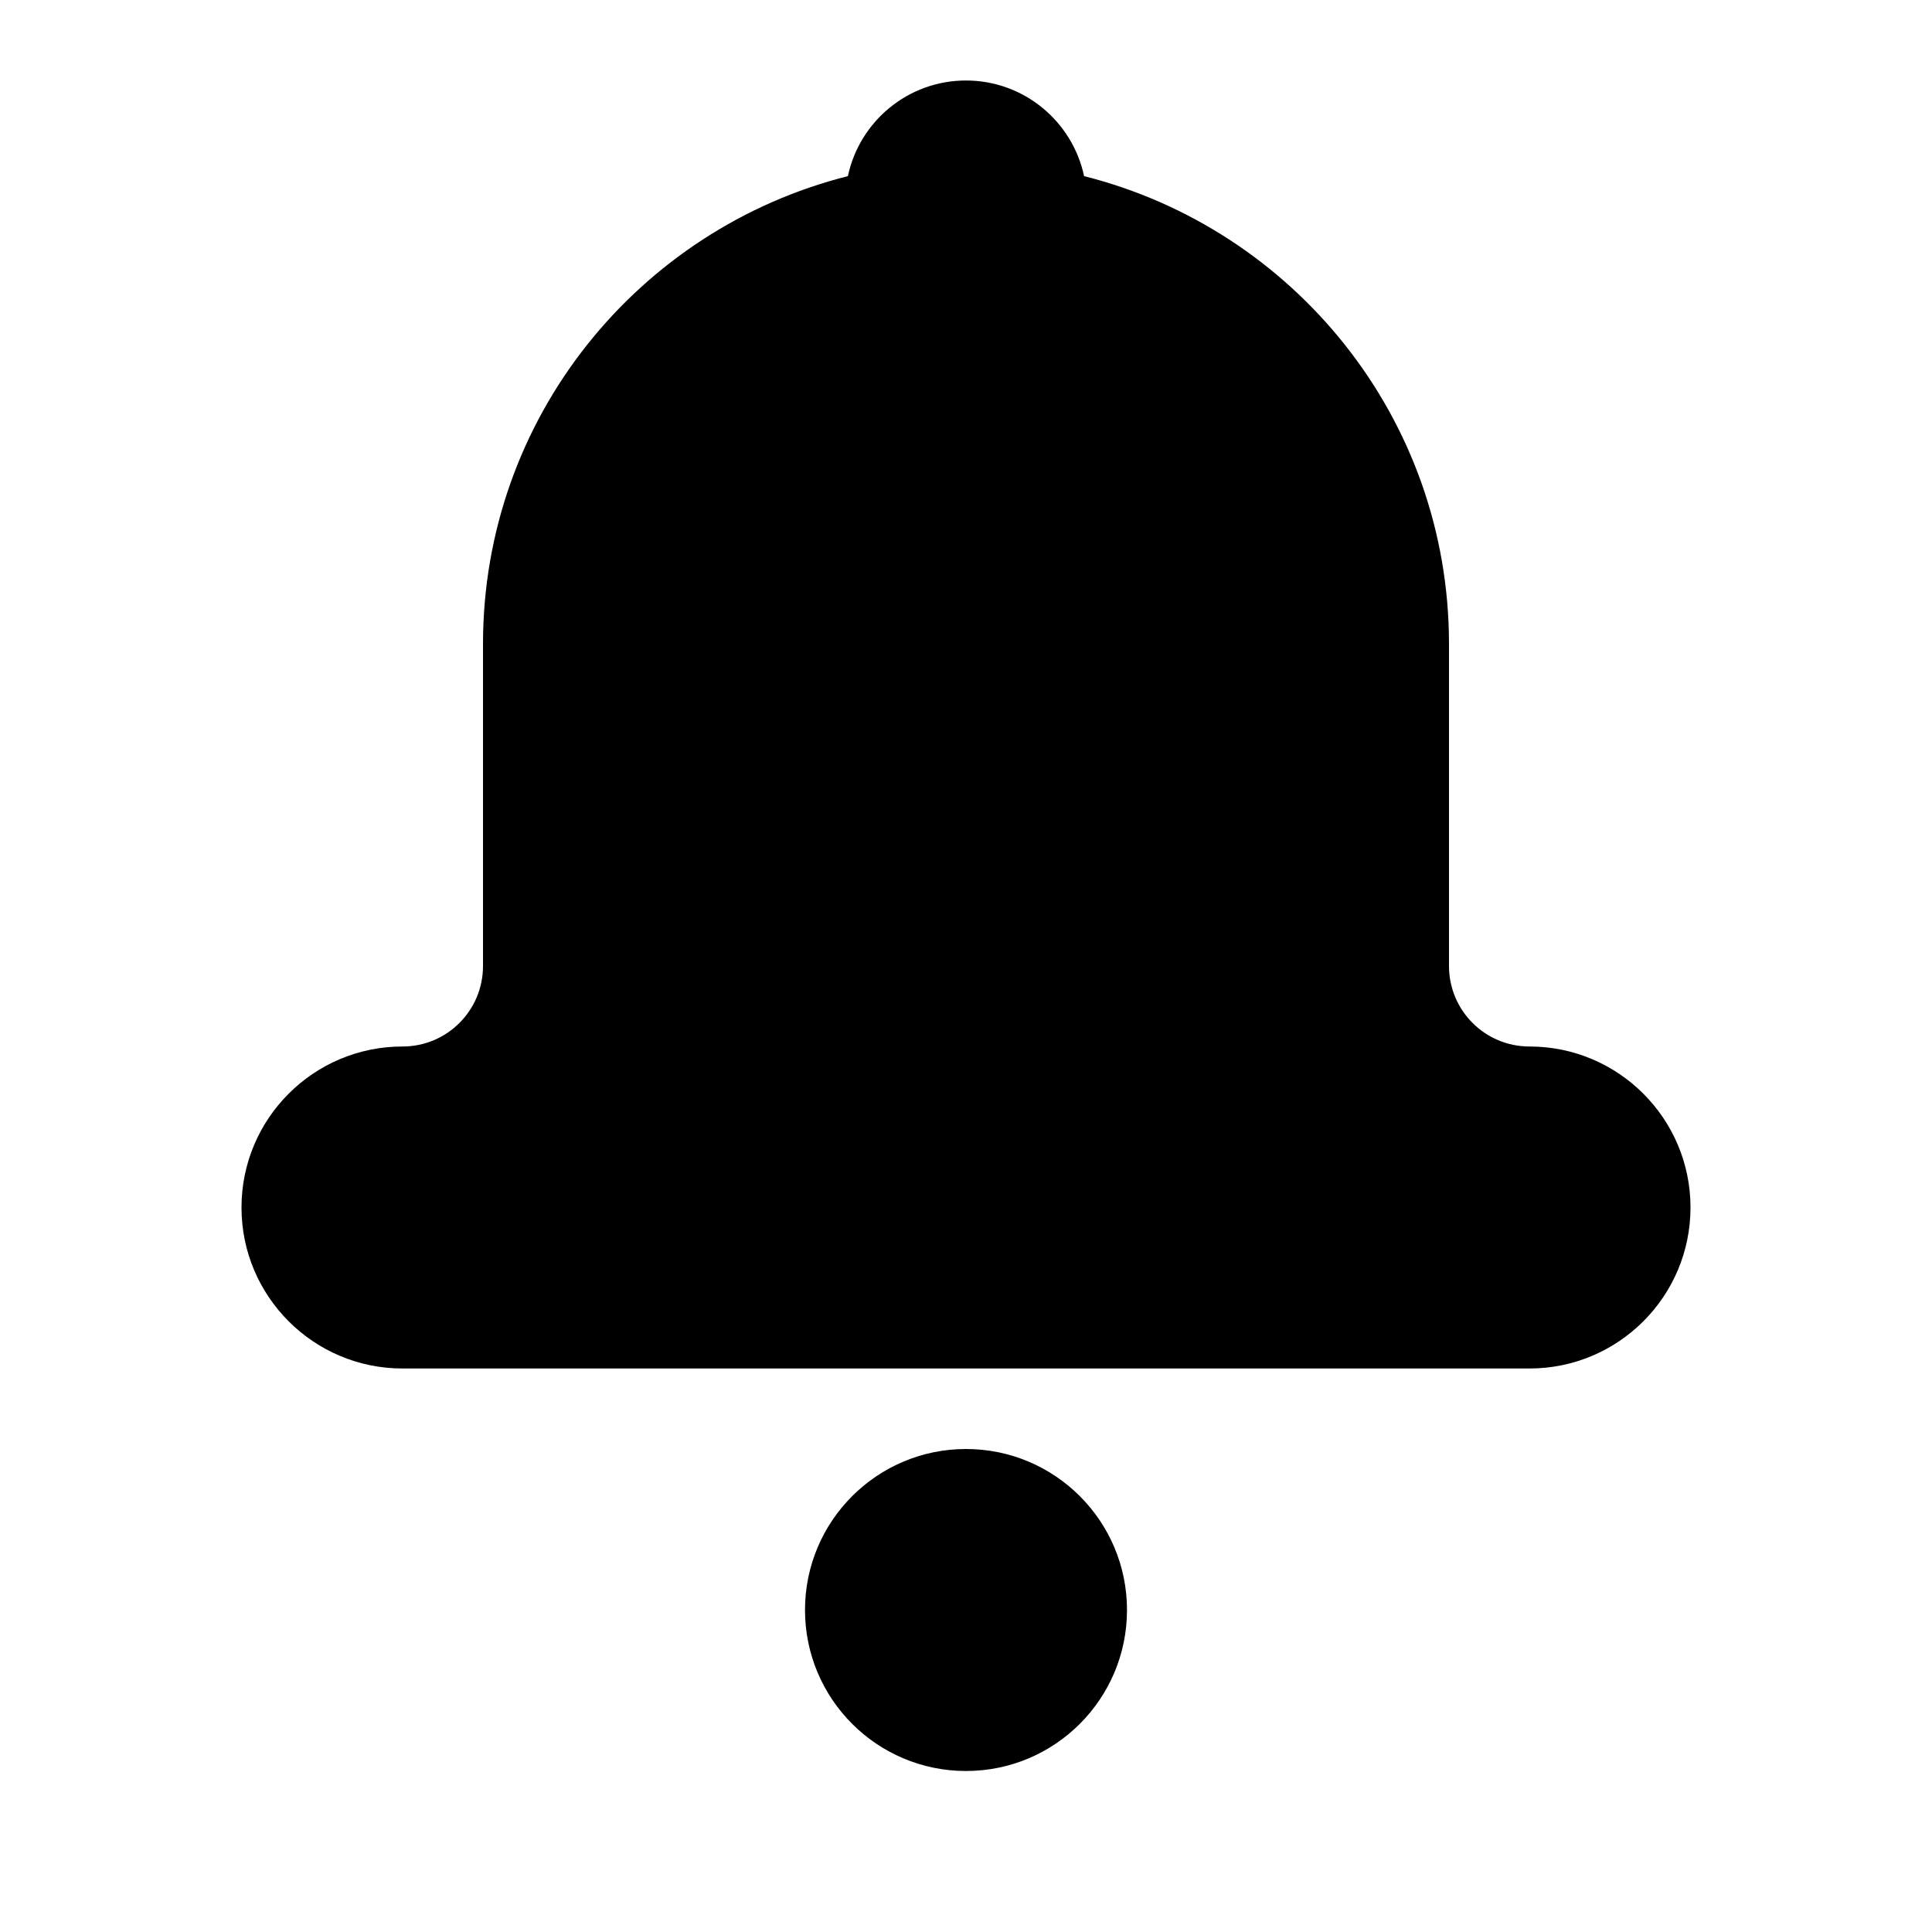
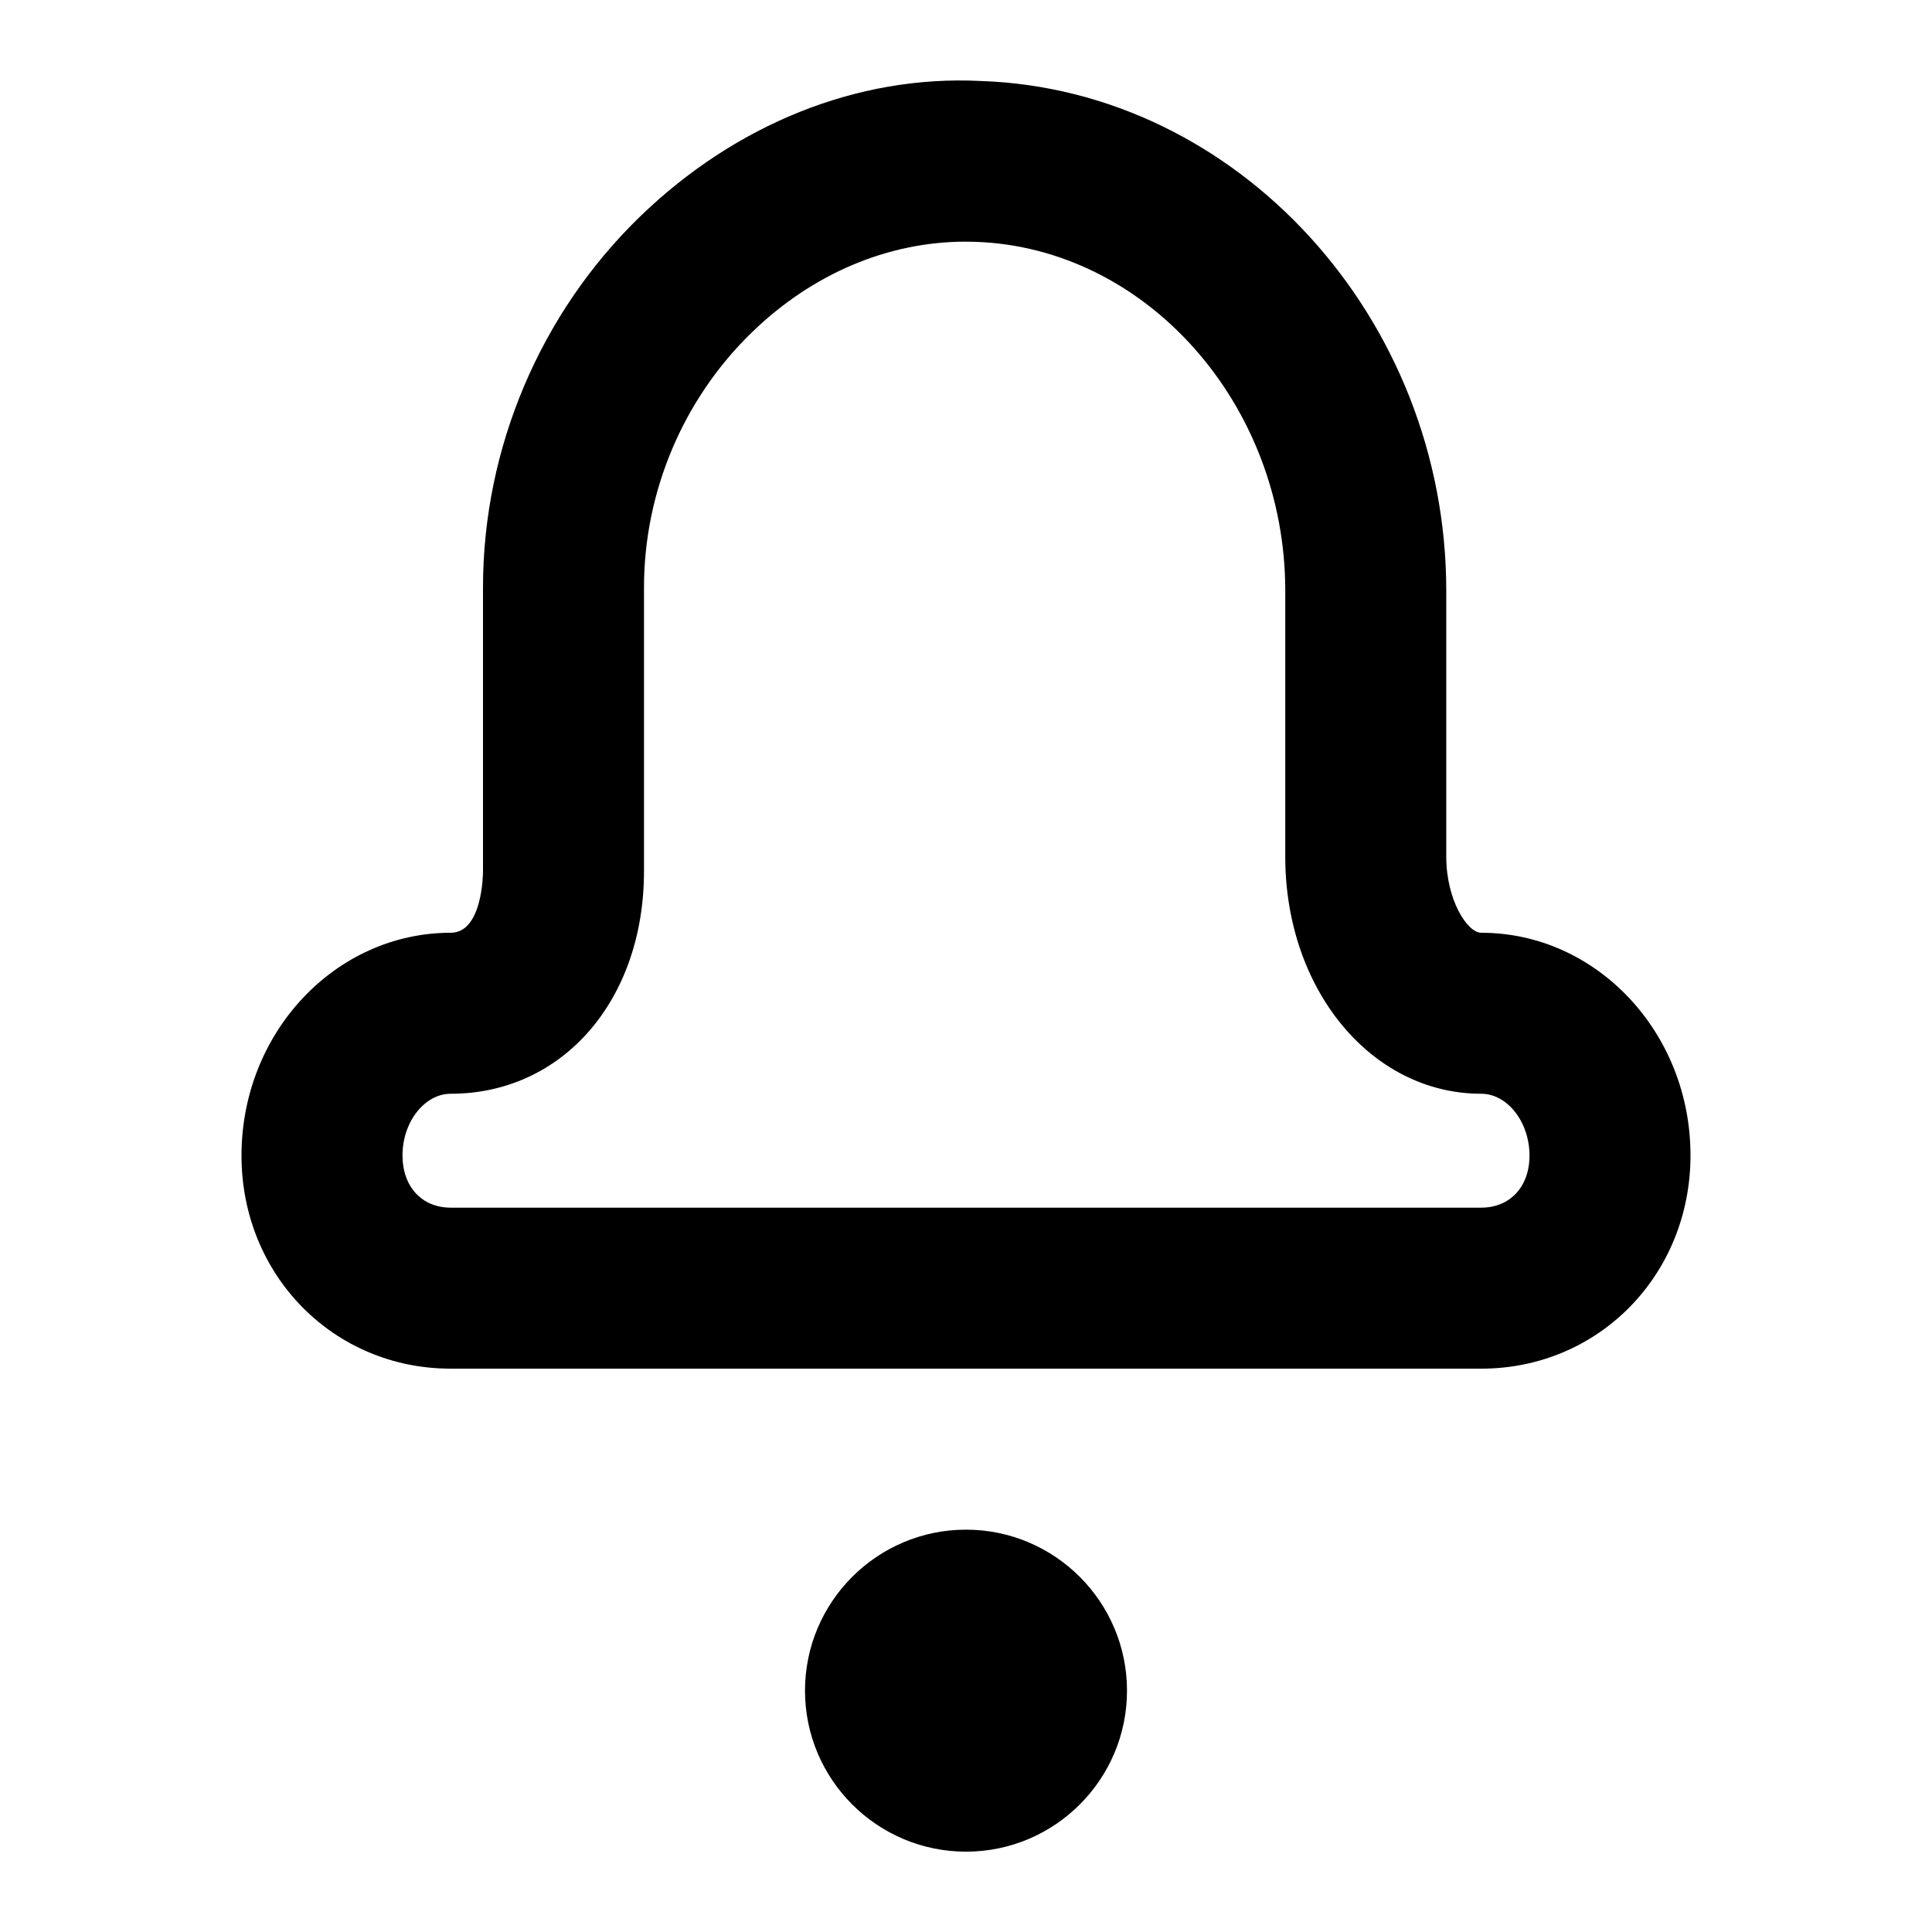
- <svg xmlns="http://www.w3.org/2000/svg" version="1.1" x="0px" y="0px" width="24px" height="24px" viewBox="0 0 24 24" enable-background="new 0 0 24 24" xml:space="preserve">
-   <g id="_x31_6px">
- </g>
-   <g id="_x31_6px-grid" display="none">
- </g>
-   <g id="_x32_4px">
-     <g>
-       <circle cx="12" cy="20" r="2" />
-       <path d="M19,13c-0.553,0-1-0.447-1-1V8c0-2.808-1.93-5.156-4.533-5.812C13.323,1.51,12.721,1,12,1    c-0.722,0-1.324,0.51-1.467,1.188C7.93,2.844,6,5.192,6,8v4c0,0.553-0.447,1-1,1c-1.104,0-2,0.896-2,2s0.896,2,2,2h1h12h1    c1.104,0,2-0.896,2-2S20.104,13,19,13z" />
-     </g>
-   </g>
-   <g id="_x32_4px-grid" display="none">
-     <path display="inline" fill="none" stroke="#FF33FF" stroke-width="0.075" stroke-miterlimit="10" d="M22,12   c0,5.522-4.473,10-10,10S2,17.522,2,12S6.473,2,12,2S22,6.478,22,12z" />
-     <circle display="inline" fill="none" stroke="#FF33FF" stroke-width="0.075" stroke-miterlimit="10" cx="12" cy="12" r="5" />
-     <line display="inline" fill="none" stroke="#FF33FF" stroke-miterlimit="10" x1="4.562" y1="22.75" x2="4.562" y2="22.75" />
-     <line display="inline" fill="none" stroke="#FF33FF" stroke-width="0.075" stroke-miterlimit="10" x1="24" y1="24" x2="0" y2="0" />
-     <line display="inline" fill="none" stroke="#FF33FF" stroke-width="0.075" stroke-miterlimit="10" x1="0" y1="24" x2="24" y2="0" />
-   </g>
-   <g id="_x33_6px">
- </g>
-   <g id="_x33_6px-grid" display="none">
- </g>
-   <g id="_x34_8px">
- </g>
-   <g id="_x34_8px-grid" display="none">
- </g>
-   <g id="_x37_2px">
- </g>
-   <g id="_x37_2px-grid" display="none">
- </g>
-   <g id="_x31_60px">
- </g>
-   <g id="_x31_60px-grid" display="none">
- </g>
+ <svg width="24" height="24" viewBox="0 0 24 24">
+   <path fill-rule="evenodd" d="M12,19.002 C13.103,19.002 14,19.899 14,21.002 C14,22.105 13.103,23.002 12,23.002 C10.897,23.002 10,22.105 10,21.002 C10,19.899 10.897,19.002 12,19.002 Z M18.4,11.587 C19.834,11.587 21,12.827 21,14.352 C21,15.839 19.858,17.002 18.4,17.002 L5.599,17.002 C4.141,17.002 3,15.839 3,14.355 C3,12.827 4.166,11.587 5.599,11.587 C5.995,11.587 6,10.854 6,10.822 L6,7.296 C6,5.568 6.712,3.889 7.952,2.689 C9.128,1.551 10.642,0.929 12.18,1.006 C15.371,1.111 17.966,3.952 17.966,7.339 L17.966,10.643 C17.966,11.182 18.229,11.587 18.4,11.587 Z M18.4,15.002 C18.758,15.002 19,14.742 19,14.355 C19,13.938 18.725,13.587 18.4,13.587 C17.036,13.587 15.966,12.294 15.966,10.643 L15.966,7.339 C15.966,5.02 14.238,3.074 12.114,3.004 C12.075,3.003 12.036,3.002 11.997,3.002 C11.033,3.002 10.094,3.398 9.342,4.127 C8.489,4.952 8,6.107 8,7.296 L8,10.822 C8,12.424 6.99,13.587 5.599,13.587 C5.274,13.587 5,13.938 5,14.352 C5,14.742 5.241,15.002 5.599,15.002 L18.4,15.002 Z" />
</svg>
